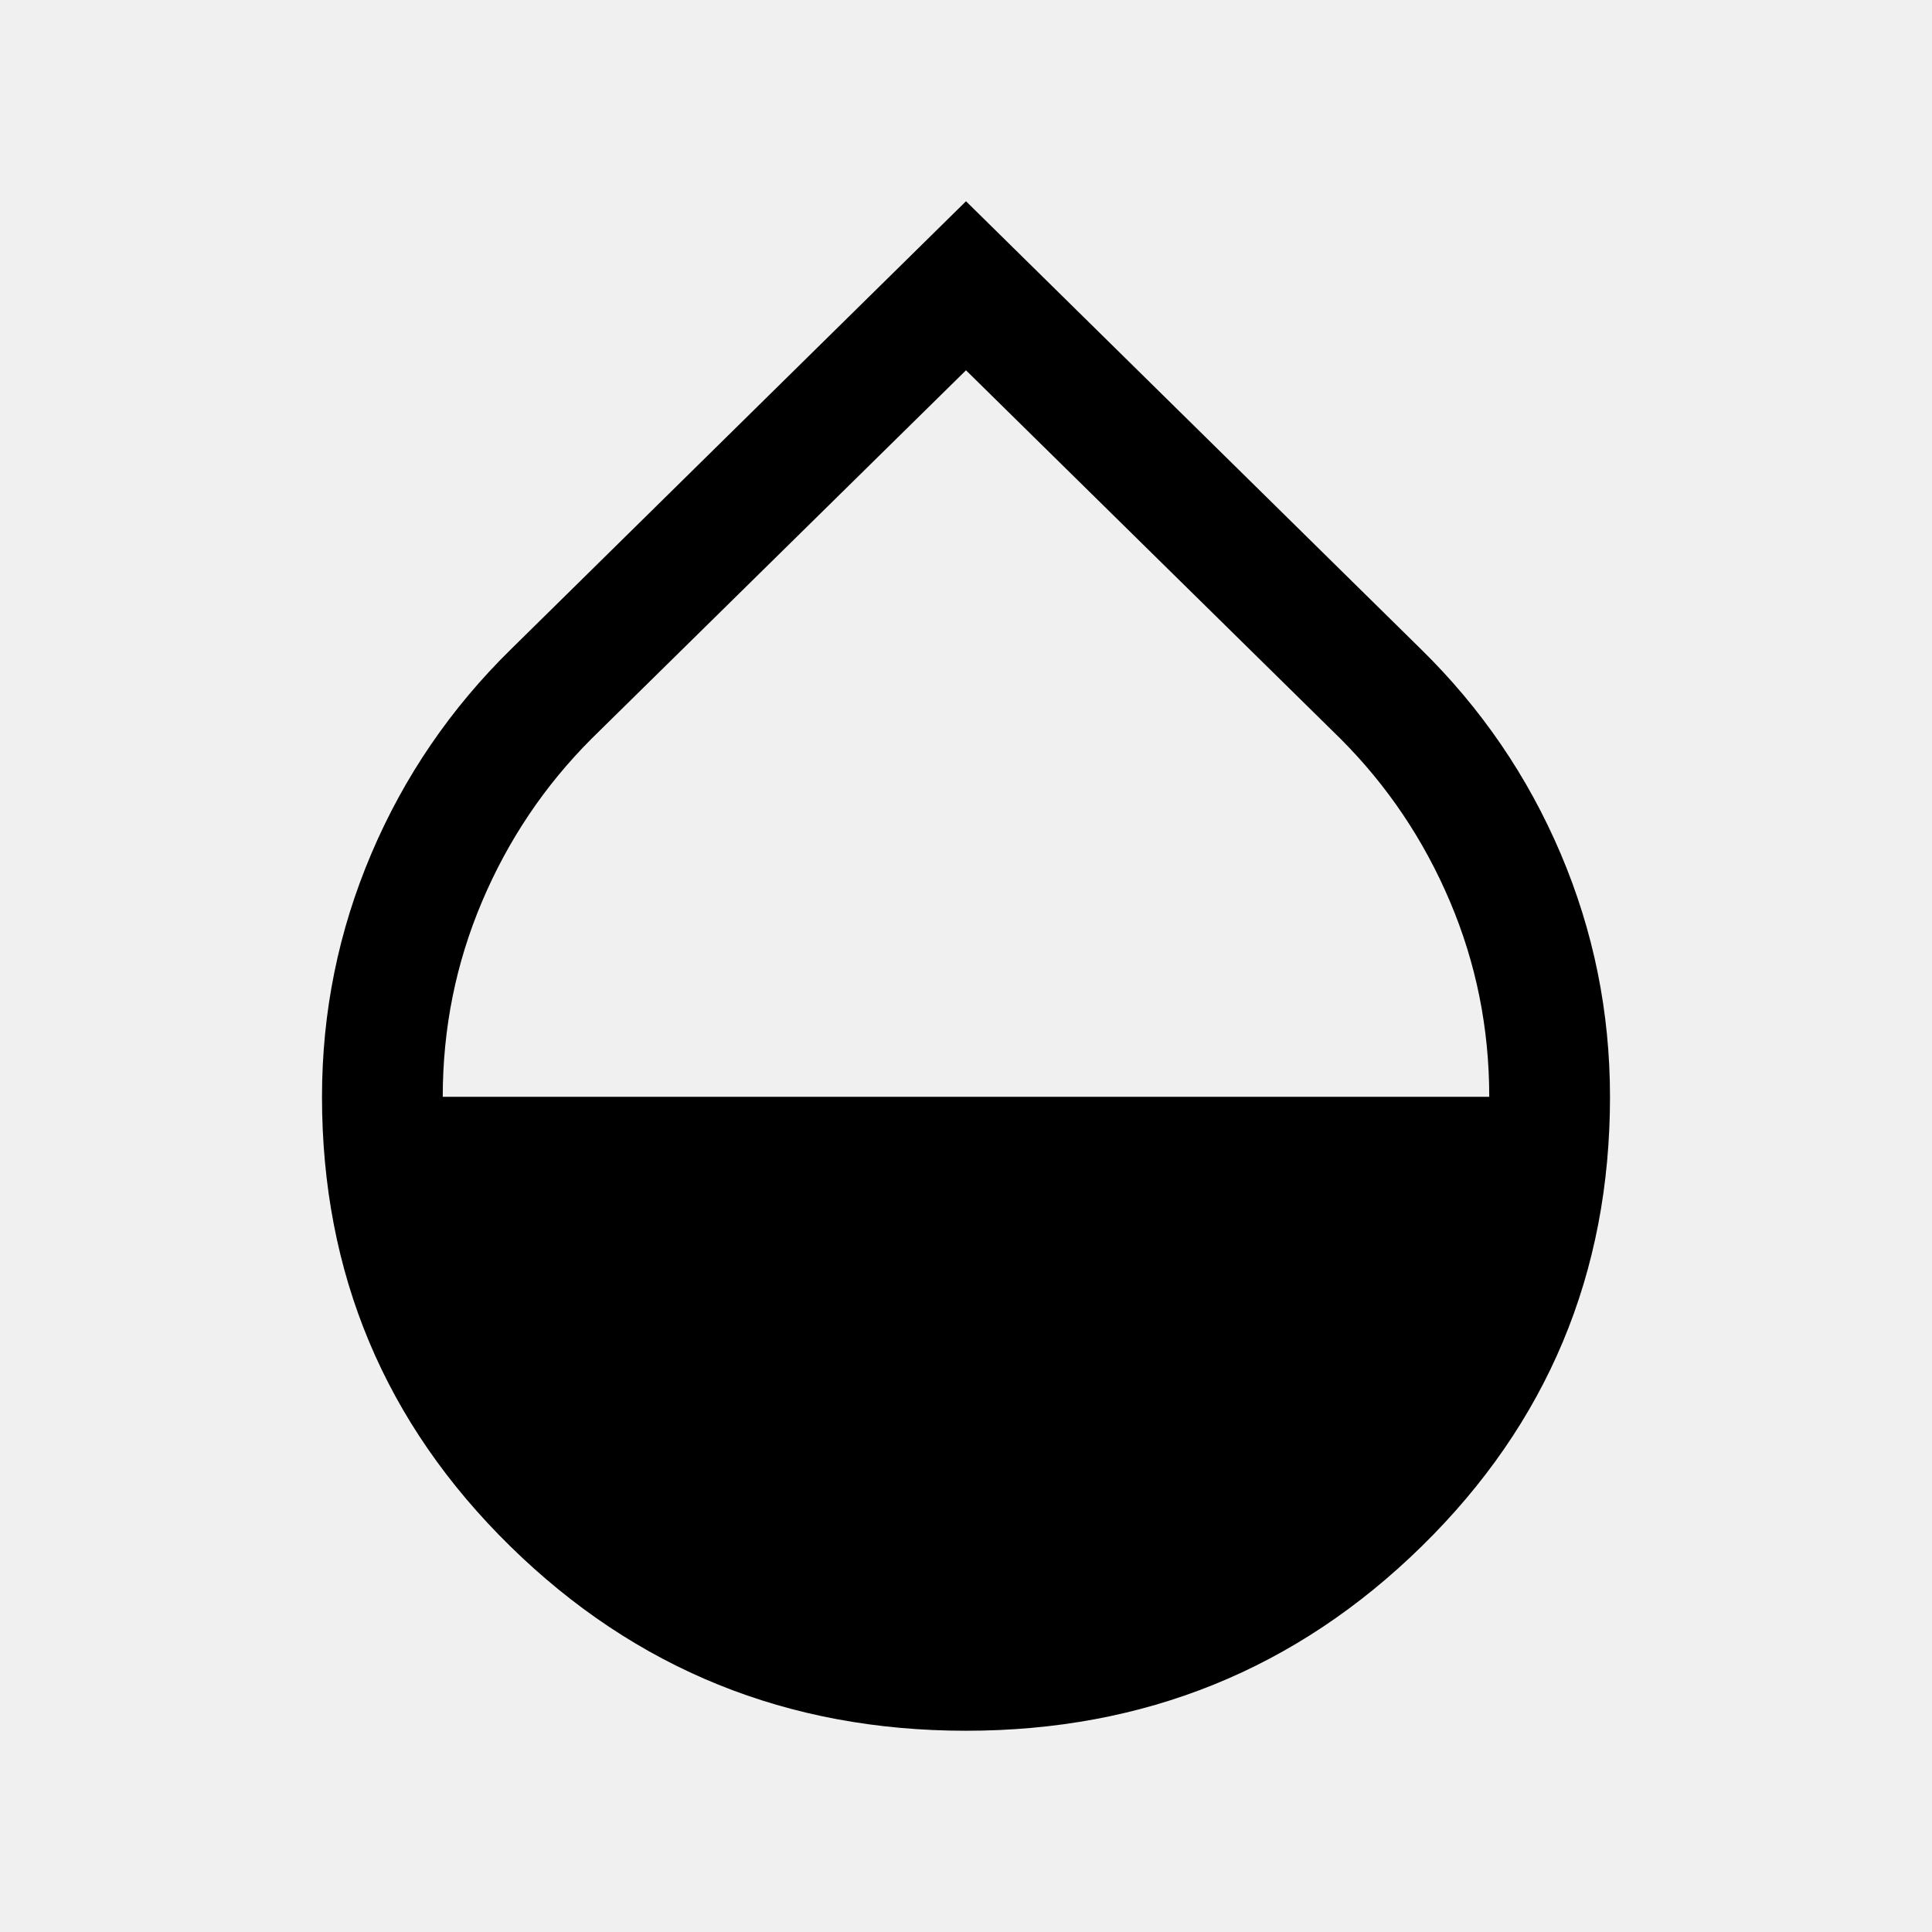
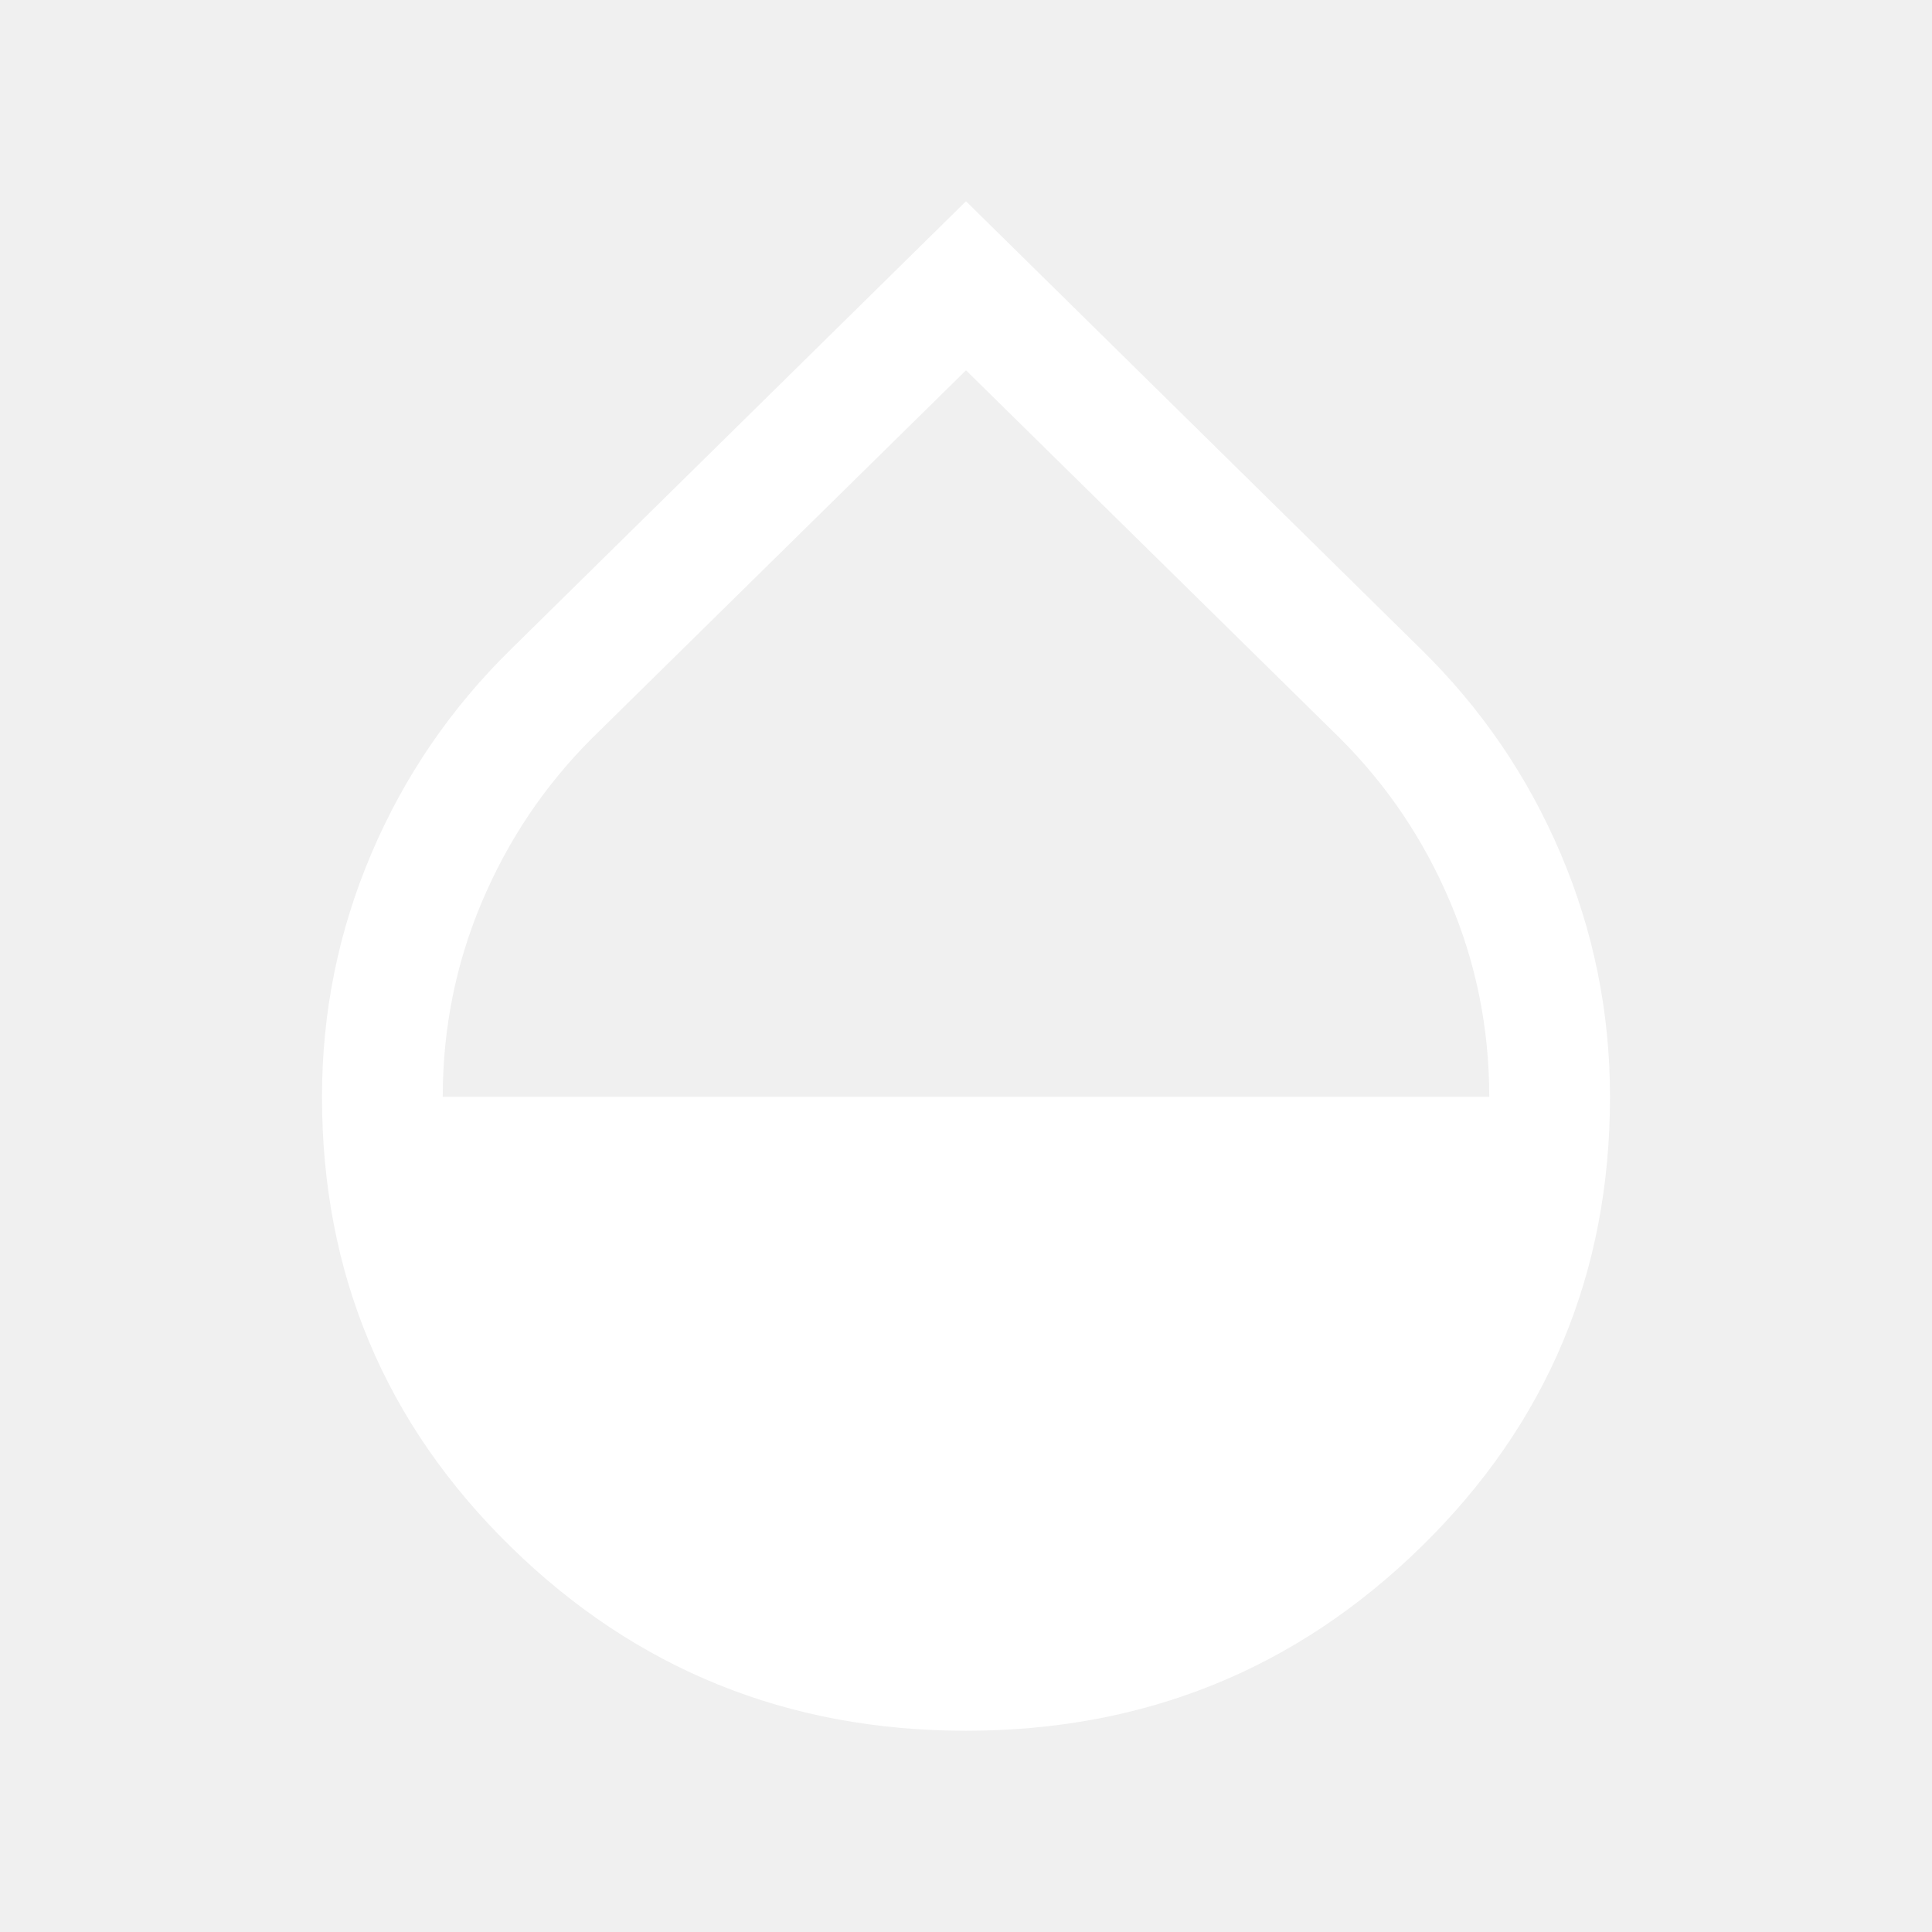
- <svg xmlns="http://www.w3.org/2000/svg" height="48" viewBox="0 -960 960 960" width="48" fill="currentColor">
+ <svg xmlns="http://www.w3.org/2000/svg" height="48" viewBox="0 -960 960 960" width="48" fill="white">
  <path d="M480-100q-133 0-226.5-91.709T160-415q0-63.142 24.5-120.771Q209-593.401 254-637.5L480-860l226 222.5q45 44.099 69.5 101.729Q800-478.142 800-415q0 131.582-93.5 223.291T480-100ZM220-415h520q0-51-19.5-97T666-593L480-776 294-593q-35 35-54.5 81.042Q220-465.917 220-415Z" />
</svg>
